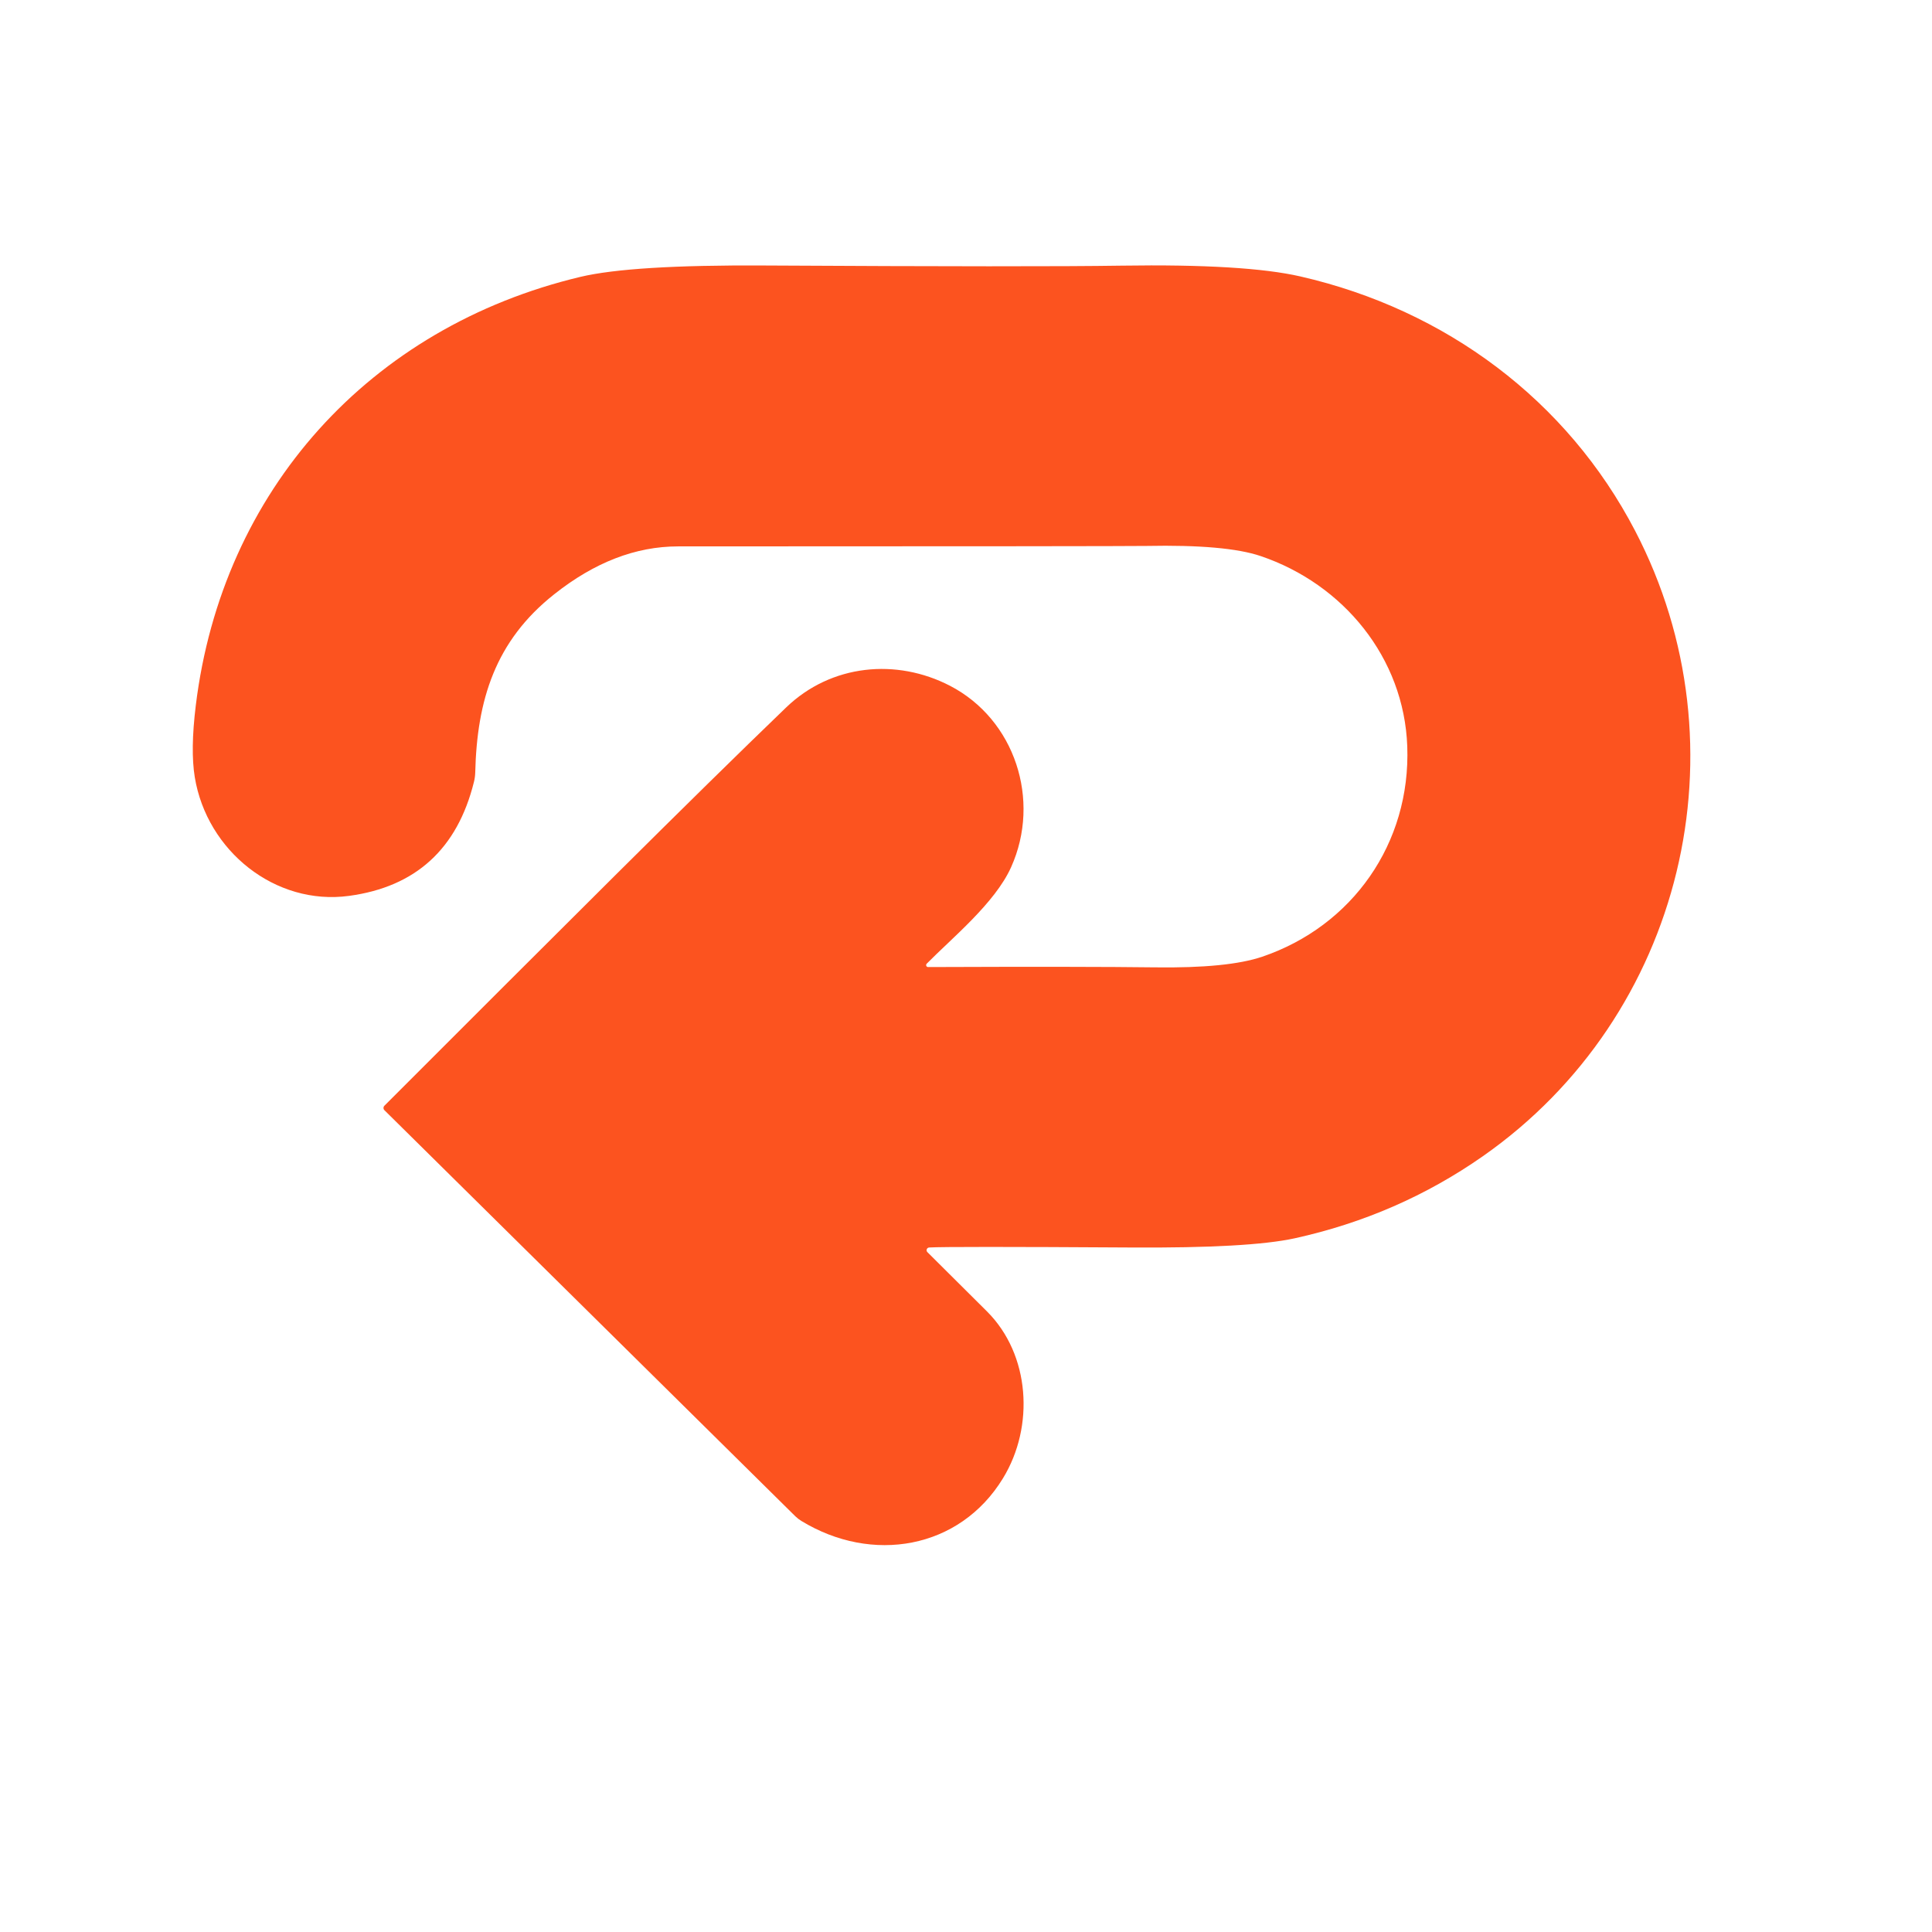
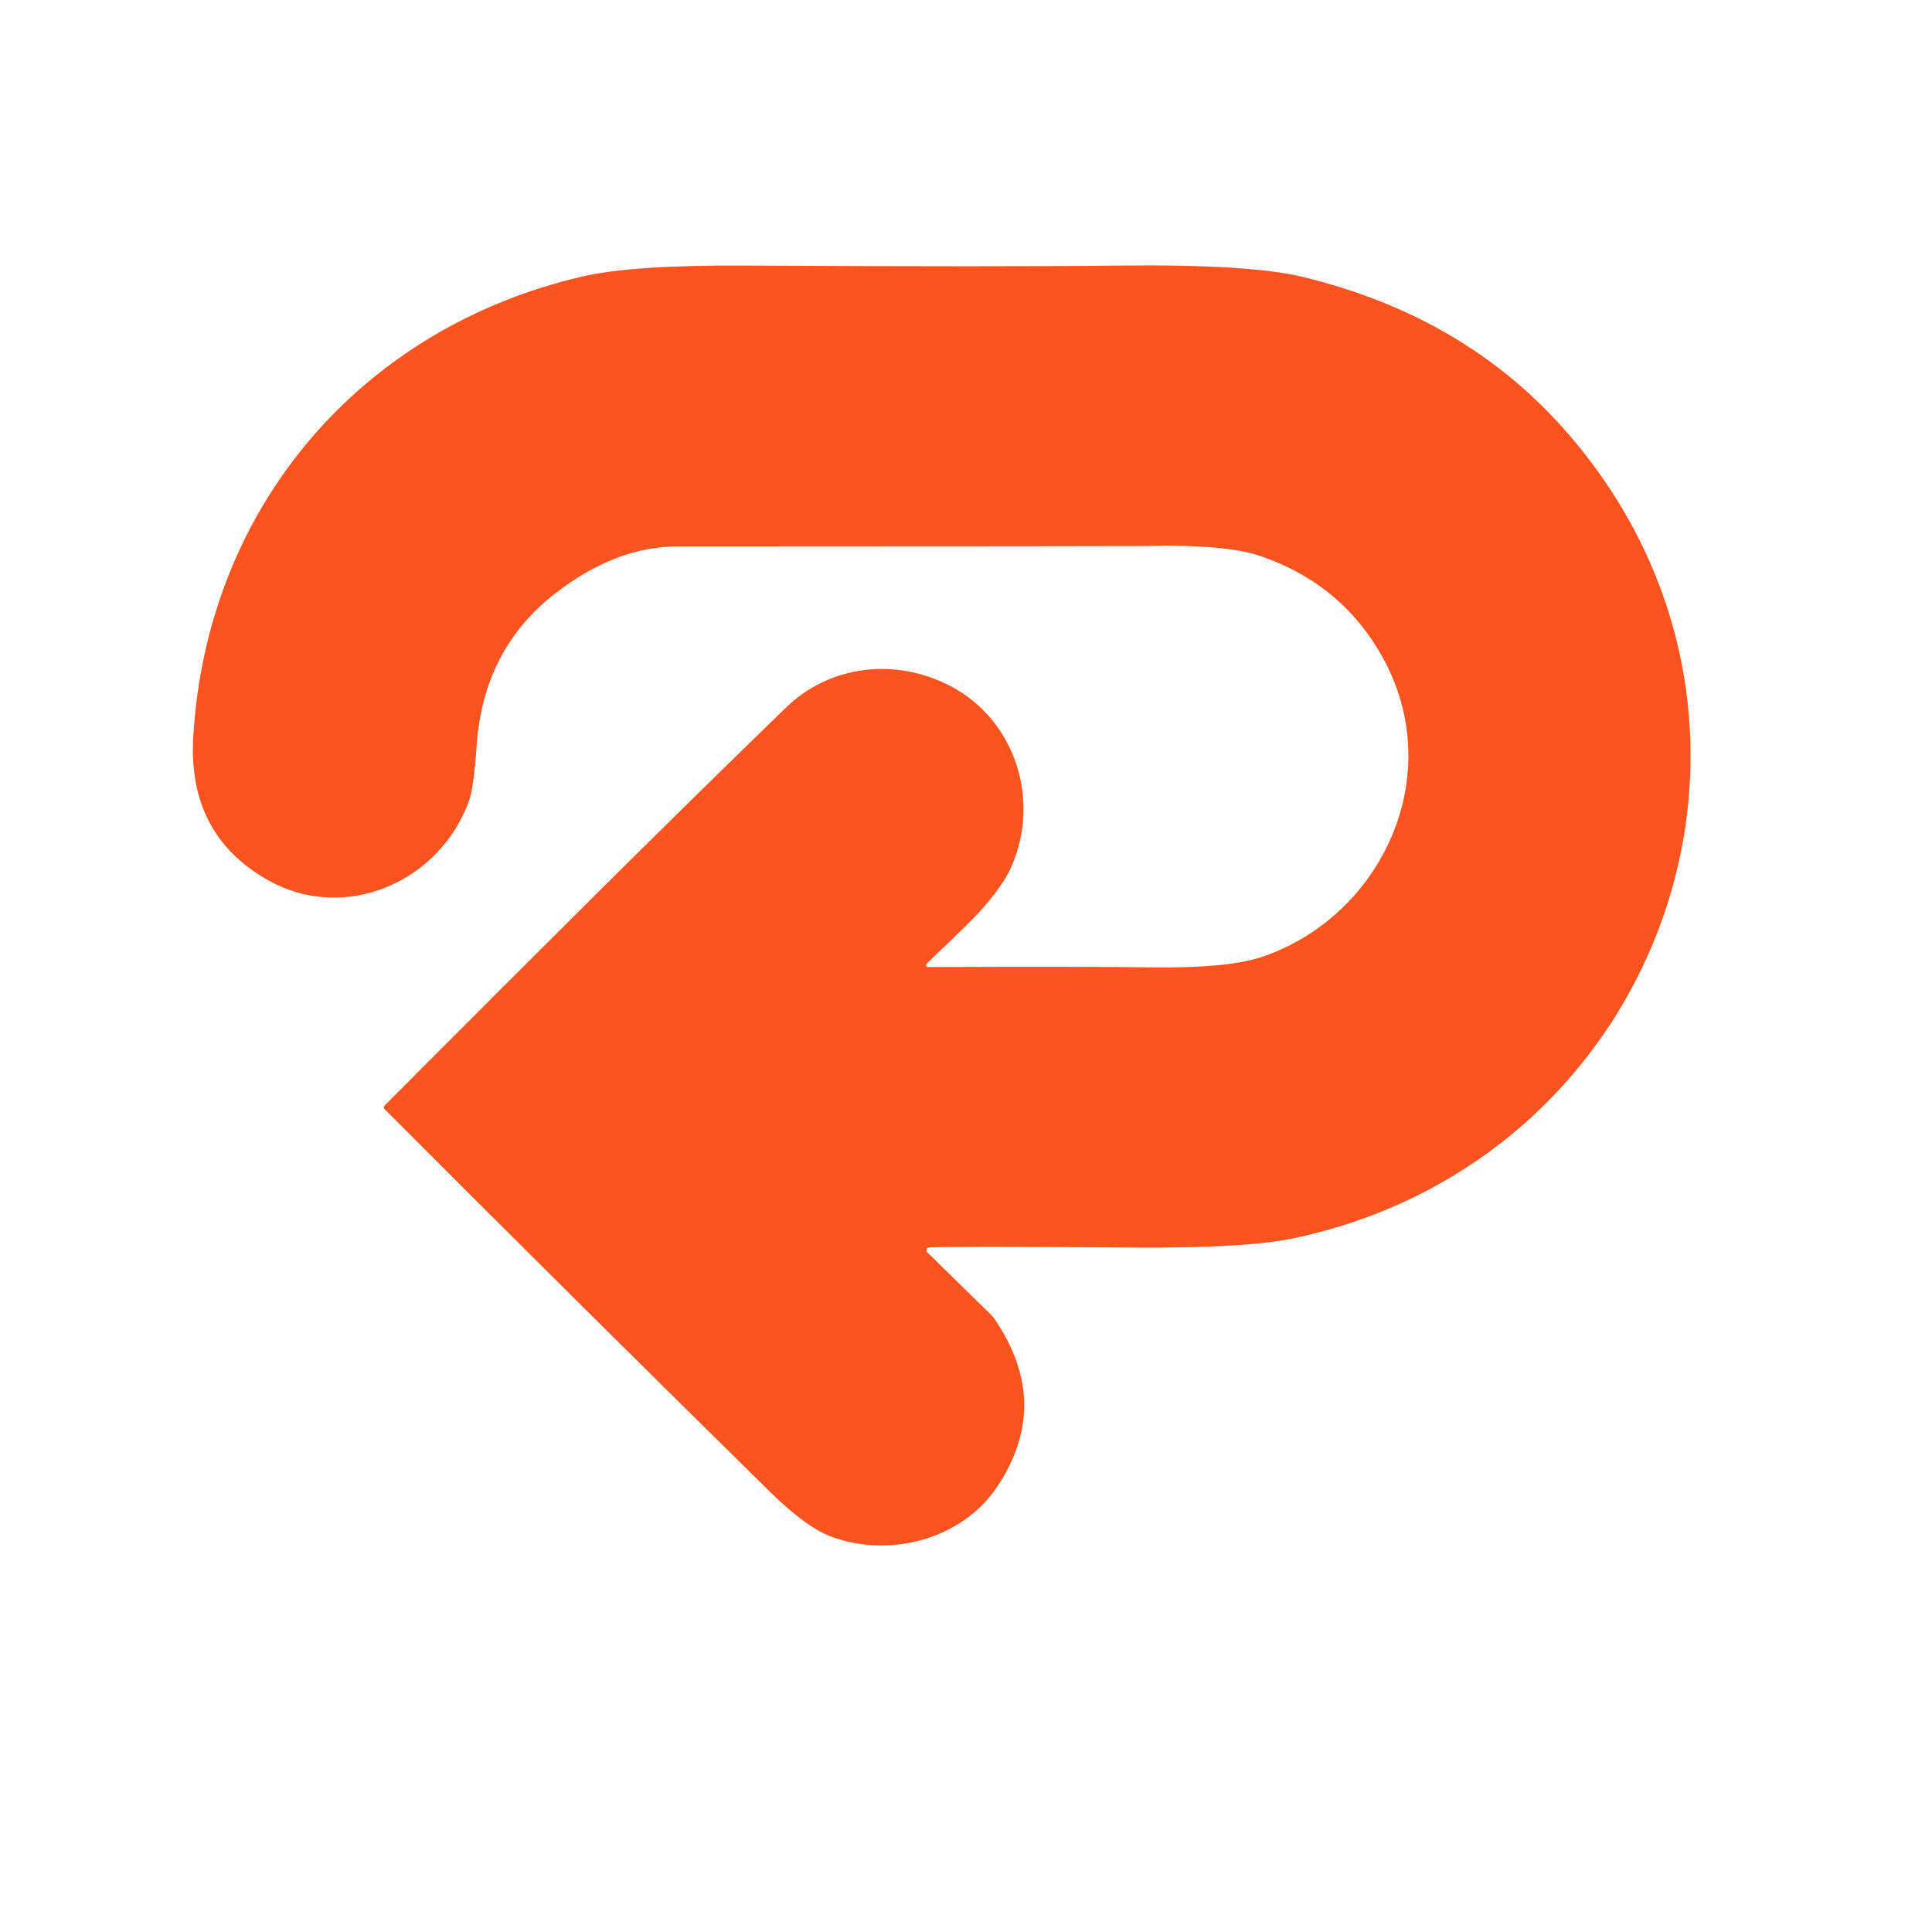
<svg xmlns="http://www.w3.org/2000/svg" version="1.1" viewBox="0.00 0.00 256.00 256.00" width="128" height="128">
-   <path fill="#fc531f" d="   M 122.79 127.70   A 0.26 0.26 0.0 0 0 122.97 128.14   Q 143.68 128.06 153.05 128.18   Q 162.72 128.31 167.25 126.77   C 179.17 122.72 186.94 111.77 186.47 98.89   C 186.04 87.15 178.00 77.39 167.04 73.68   Q 162.46 72.13 151.89 72.34   Q 149.01 72.39 89.85 72.40   Q 81.43 72.40 73.44 78.74   C 65.61 84.93 63.20 92.77 62.97 102.39   A 5.84 5.76 53.3 0 1 62.80 103.61   Q 59.50 116.92 46.24 118.71   C 36.48 120.03 27.42 112.76 25.81 102.99   Q 25.22 99.39 25.94 93.50   C 29.42 64.97 49.02 43.34 76.89 36.69   Q 83.64 35.08 101.24 35.18   Q 137.12 35.38 148.59 35.20   Q 164.98 34.95 172.31 36.63   C 191.56 41.04 207.65 53.02 216.67 70.35   C 231.59 99.00 223.08 134.61 196.48 153.21   Q 185.24 161.07 171.56 164.08   Q 165.52 165.40 149.87 165.30   Q 125.48 165.15 123.11 165.30   A 0.36 0.36 0.0 0 0 122.88 165.91   Q 127.75 170.74 130.79 173.78   C 136.50 179.48 137.10 189.01 132.90 195.88   C 127.14 205.31 115.52 207.24 106.18 201.53   A 4.68 4.15 79.4 0 1 105.38 200.91   L 50.94 147.11   A 0.42 0.42 0.0 0 1 50.94 146.51   C 74.34 123.11 91.33 106.10 104.17 93.74   C 110.16 87.98 118.81 87.21 125.88 90.87   C 134.48 95.33 137.97 106.01 133.98 114.90   C 131.84 119.67 126.13 124.30 122.79 127.70   Z" />
+   <path fill="#fc531f" d="   M 122.79 127.70   A 0.26 0.26 0.0 0 0 122.97 128.14   Q 143.36 128.06 152.57 128.18   Q 162.75 128.32 167.26 126.78   C 183.00 121.44 191.92 102.81 183.20 87.09   Q 177.80 77.37 167.02 73.68   Q 162.43 72.10 151.90 72.35   Q 150.67 72.38 89.84 72.40   Q 81.59 72.40 73.57 78.63   Q 64.04 86.02 63.16 98.80   Q 62.77 104.37 62.16 106.07   C 58.34 116.79 45.73 122.47 35.38 116.55   Q 24.85 110.53 25.61 97.63   C 27.38 67.38 47.66 43.48 77.16 36.64   Q 83.77 35.11 98.44 35.19   Q 132.87 35.37 148.33 35.19   Q 165.62 34.99 172.65 36.70   Q 194.04 41.89 207.35 56.98   C 241.02 95.12 220.91 153.51 171.54 164.05   Q 165.08 165.43 149.88 165.31   Q 126.37 165.13 123.11 165.30   A 0.37 0.37 0.0 0 0 122.87 165.94   L 131.30 174.20   A 3.58 3.57 5.0 0 1 131.78 174.77   Q 139.48 186.03 132.11 197.03   C 127.47 203.96 117.90 206.50 110.14 203.61   Q 106.78 202.36 101.93 197.58   Q 73.51 169.59 50.94 146.94   A 0.30 0.30 0.0 0 1 50.94 146.51   Q 82.71 114.60 100.40 97.40   Q 103.25 94.63 104.04 93.86   C 110.06 87.94 118.93 87.18 126.04 90.96   C 134.55 95.48 137.93 106.07 133.98 114.90   C 131.85 119.67 126.00 124.42 122.79 127.70   Z" />
</svg>
